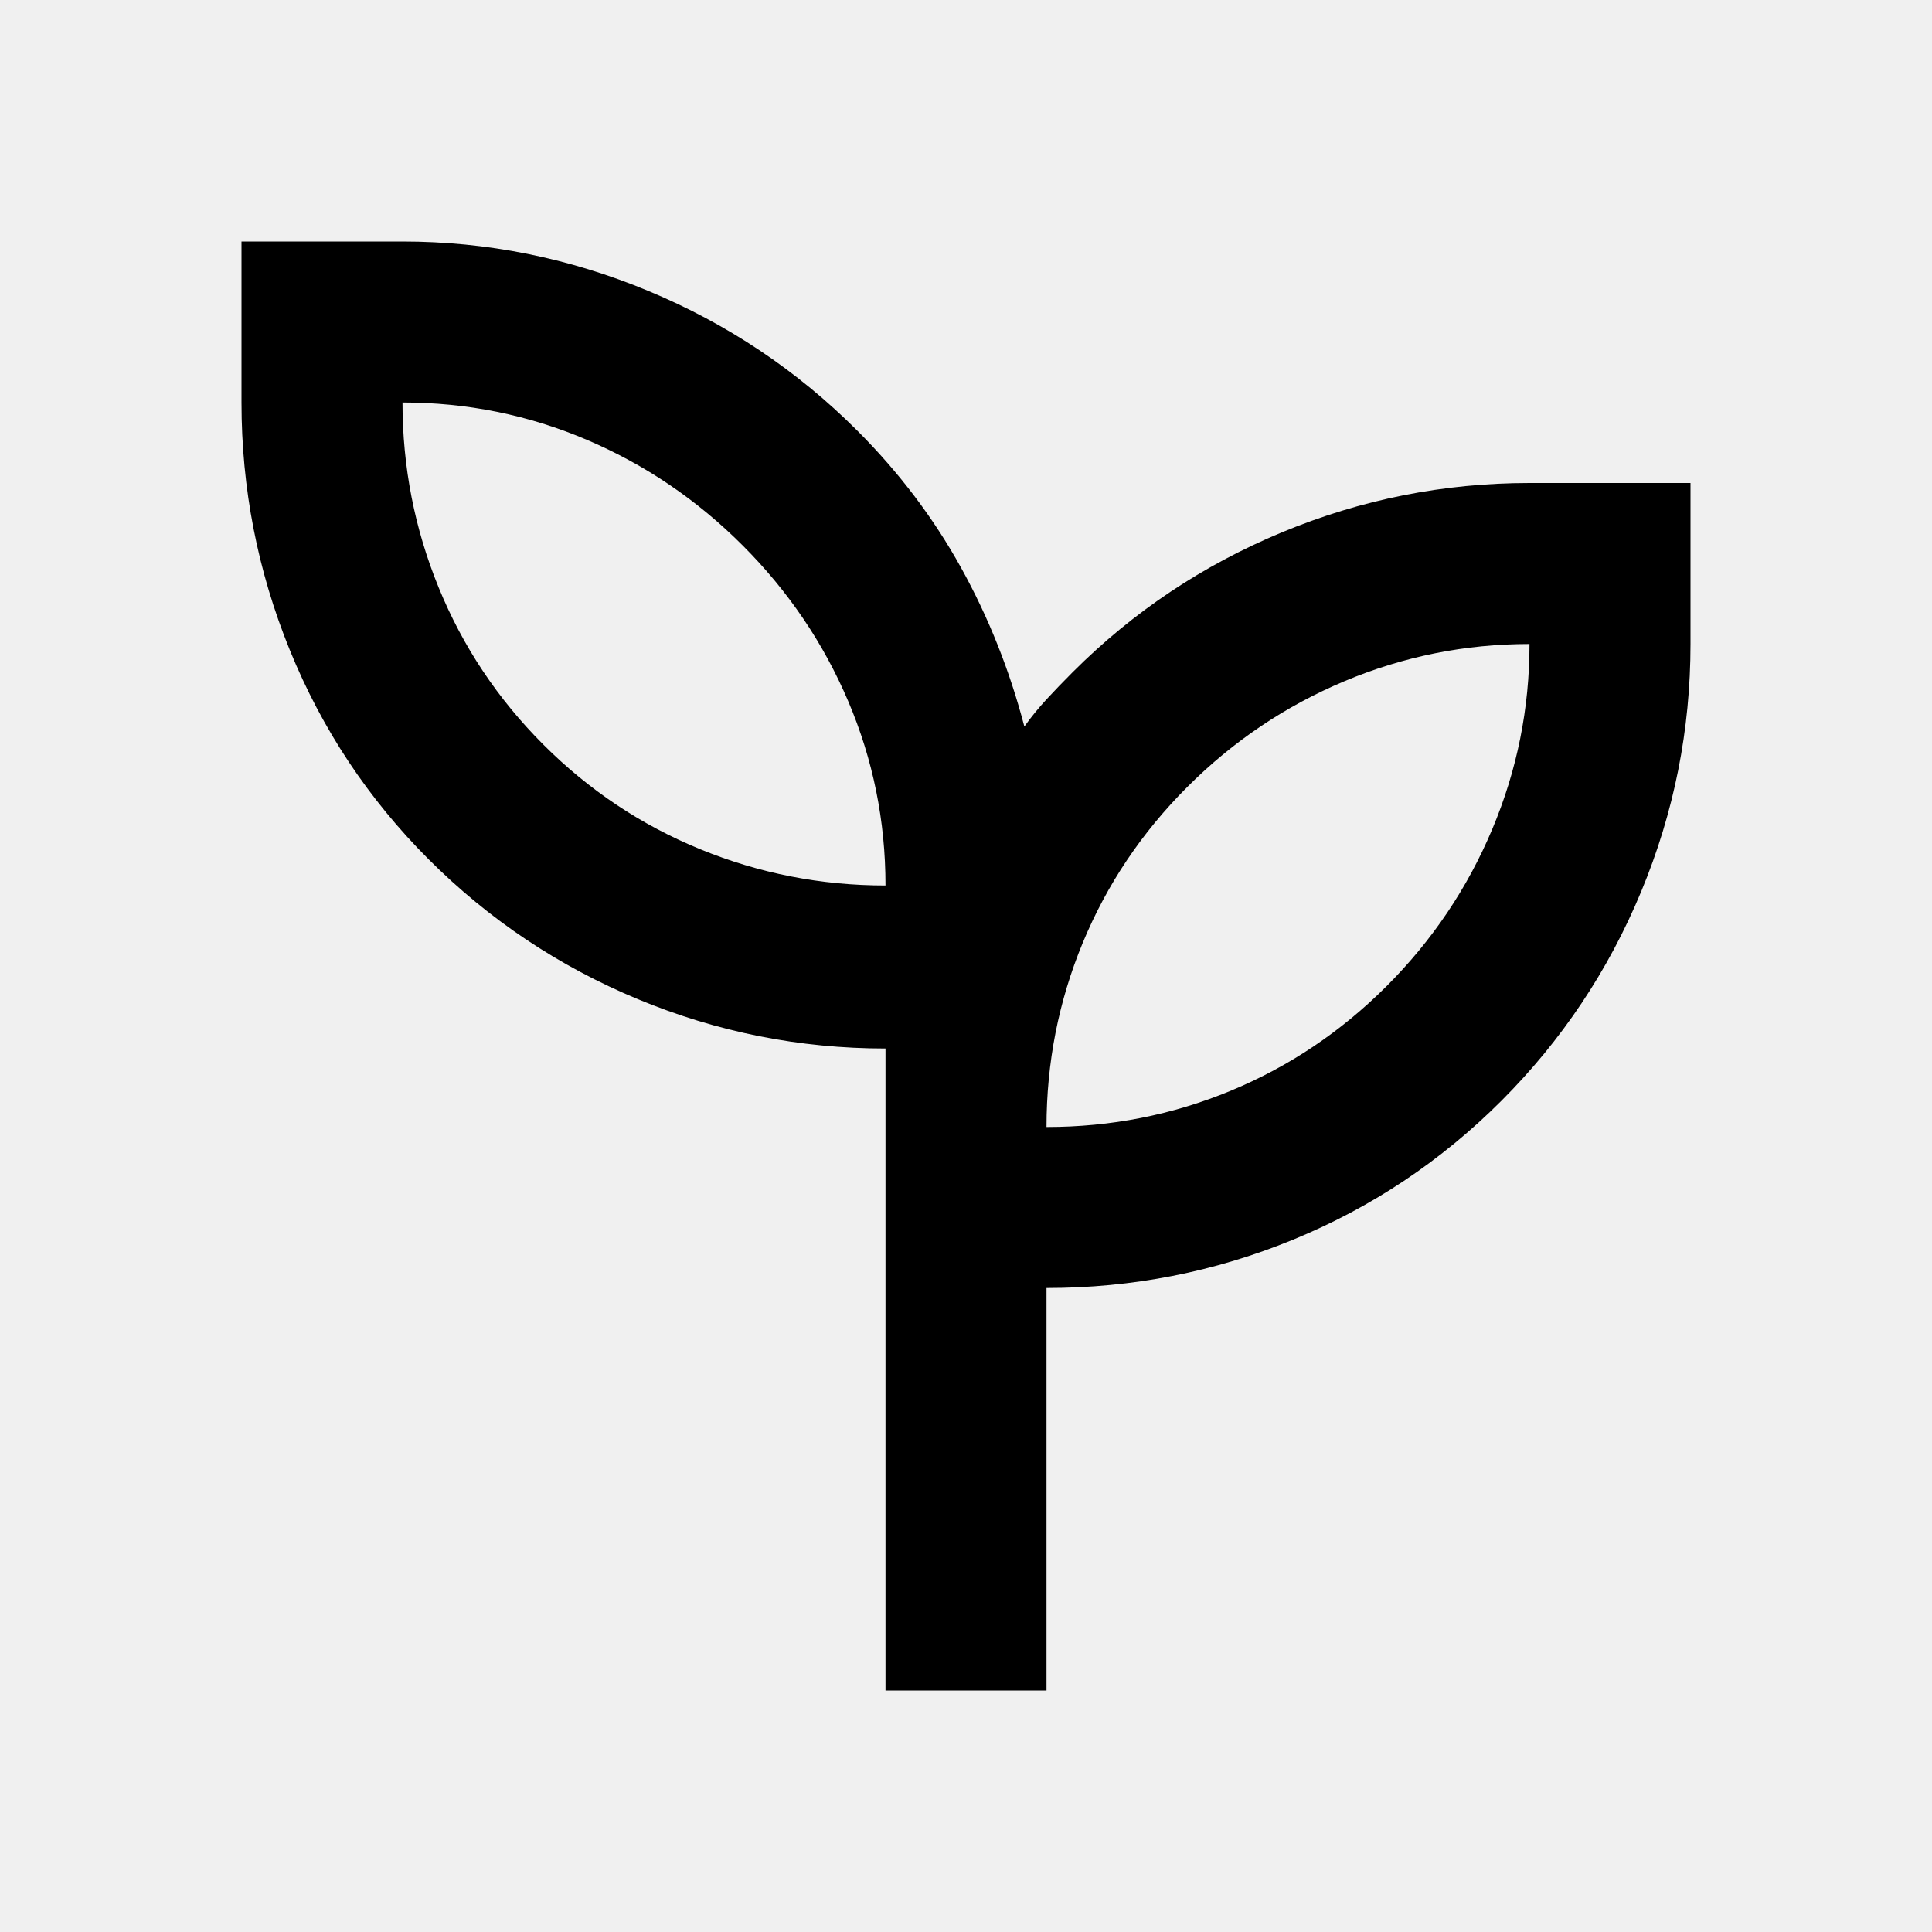
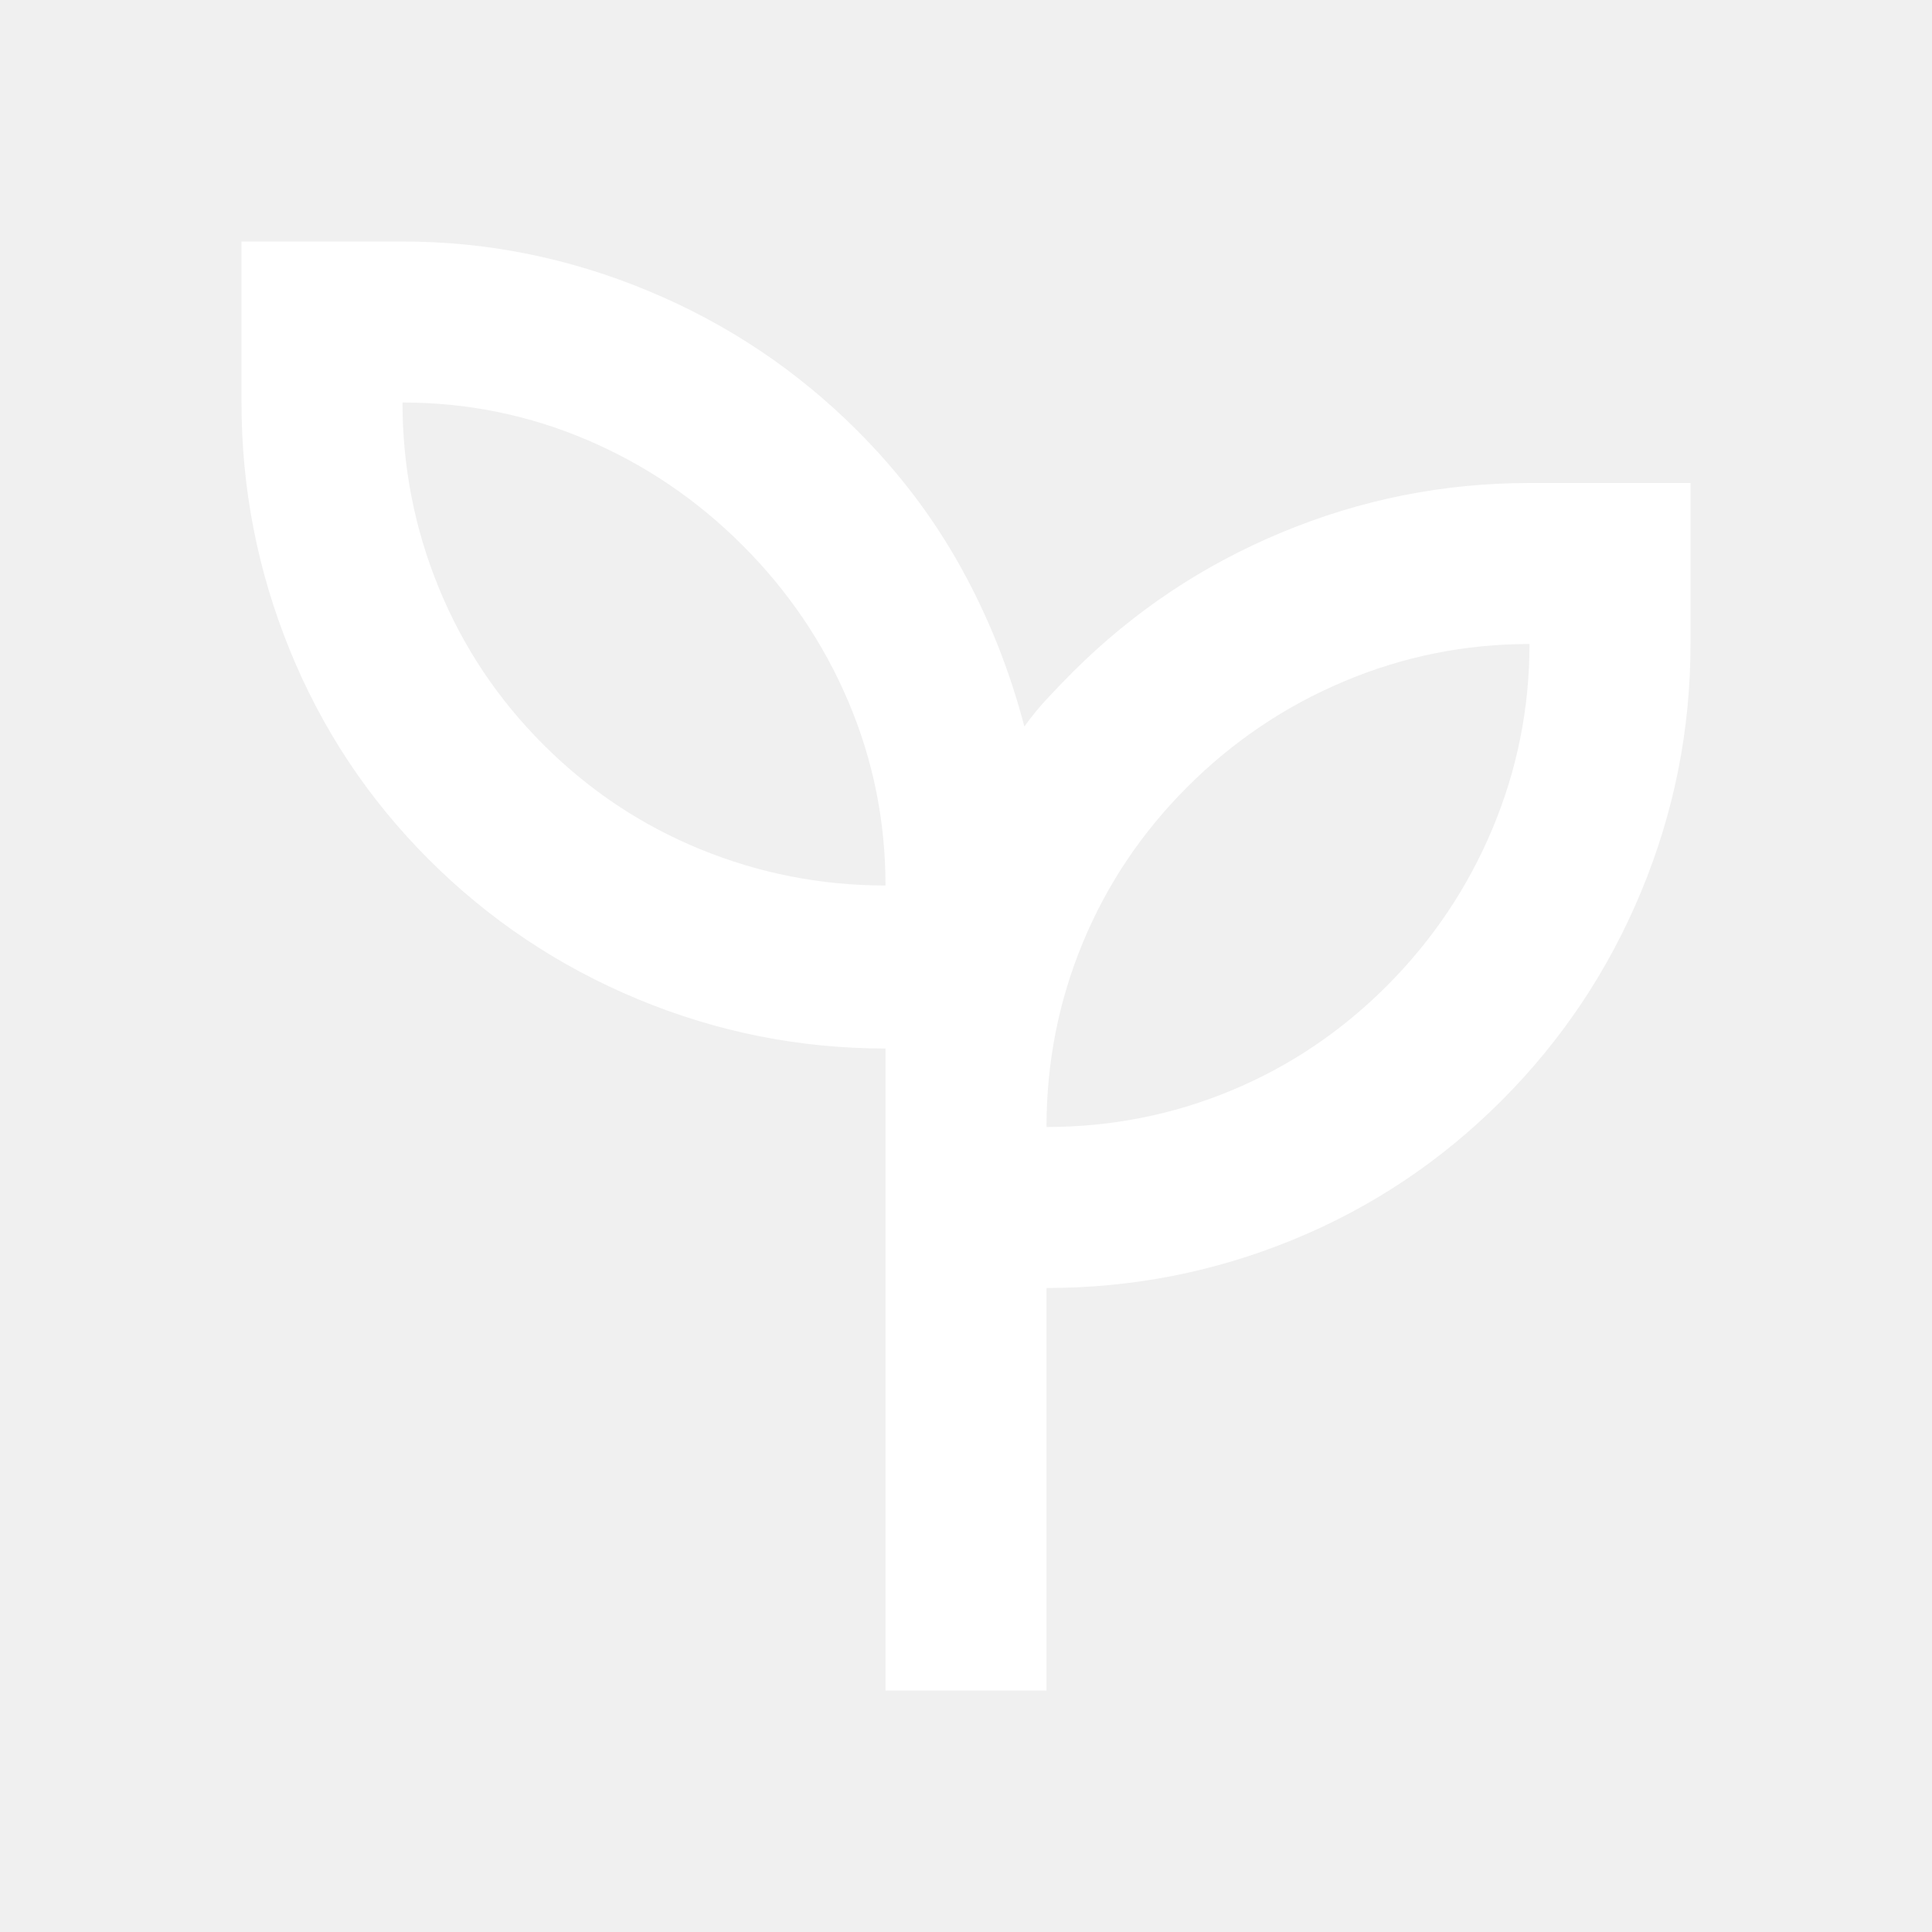
- <svg xmlns="http://www.w3.org/2000/svg" height="24" viewBox="0 -960 960 960" width="24">
+ <svg xmlns="http://www.w3.org/2000/svg" height="24" viewBox="0 -960 960 960" width="24" fill="#fff">
  <path d="M440-120v-319q-64 0-123-24.5T213-533q-45-45-69-104t-24-123v-80h80q63 0 122 24.5T426-746q31 31 51.5 68t31.5 79q5-7 11-13.5t13-13.5q45-45 104-69.5T760-720h80v80q0 64-24.5 123T746-413q-45 45-103.5 69T520-320v200h-80Zm0-400q0-48-18.5-91.5T369-689q-34-34-77.5-52.5T200-760q0 48 18 92t52 78q34 34 78 52t92 18Zm80 120q48 0 91.5-18t77.5-52q34-34 52.5-78t18.5-92q-48 0-92 18.5T590-569q-34 34-52 77.5T520-400Zm0 0Zm-80-120Z" />
</svg>
